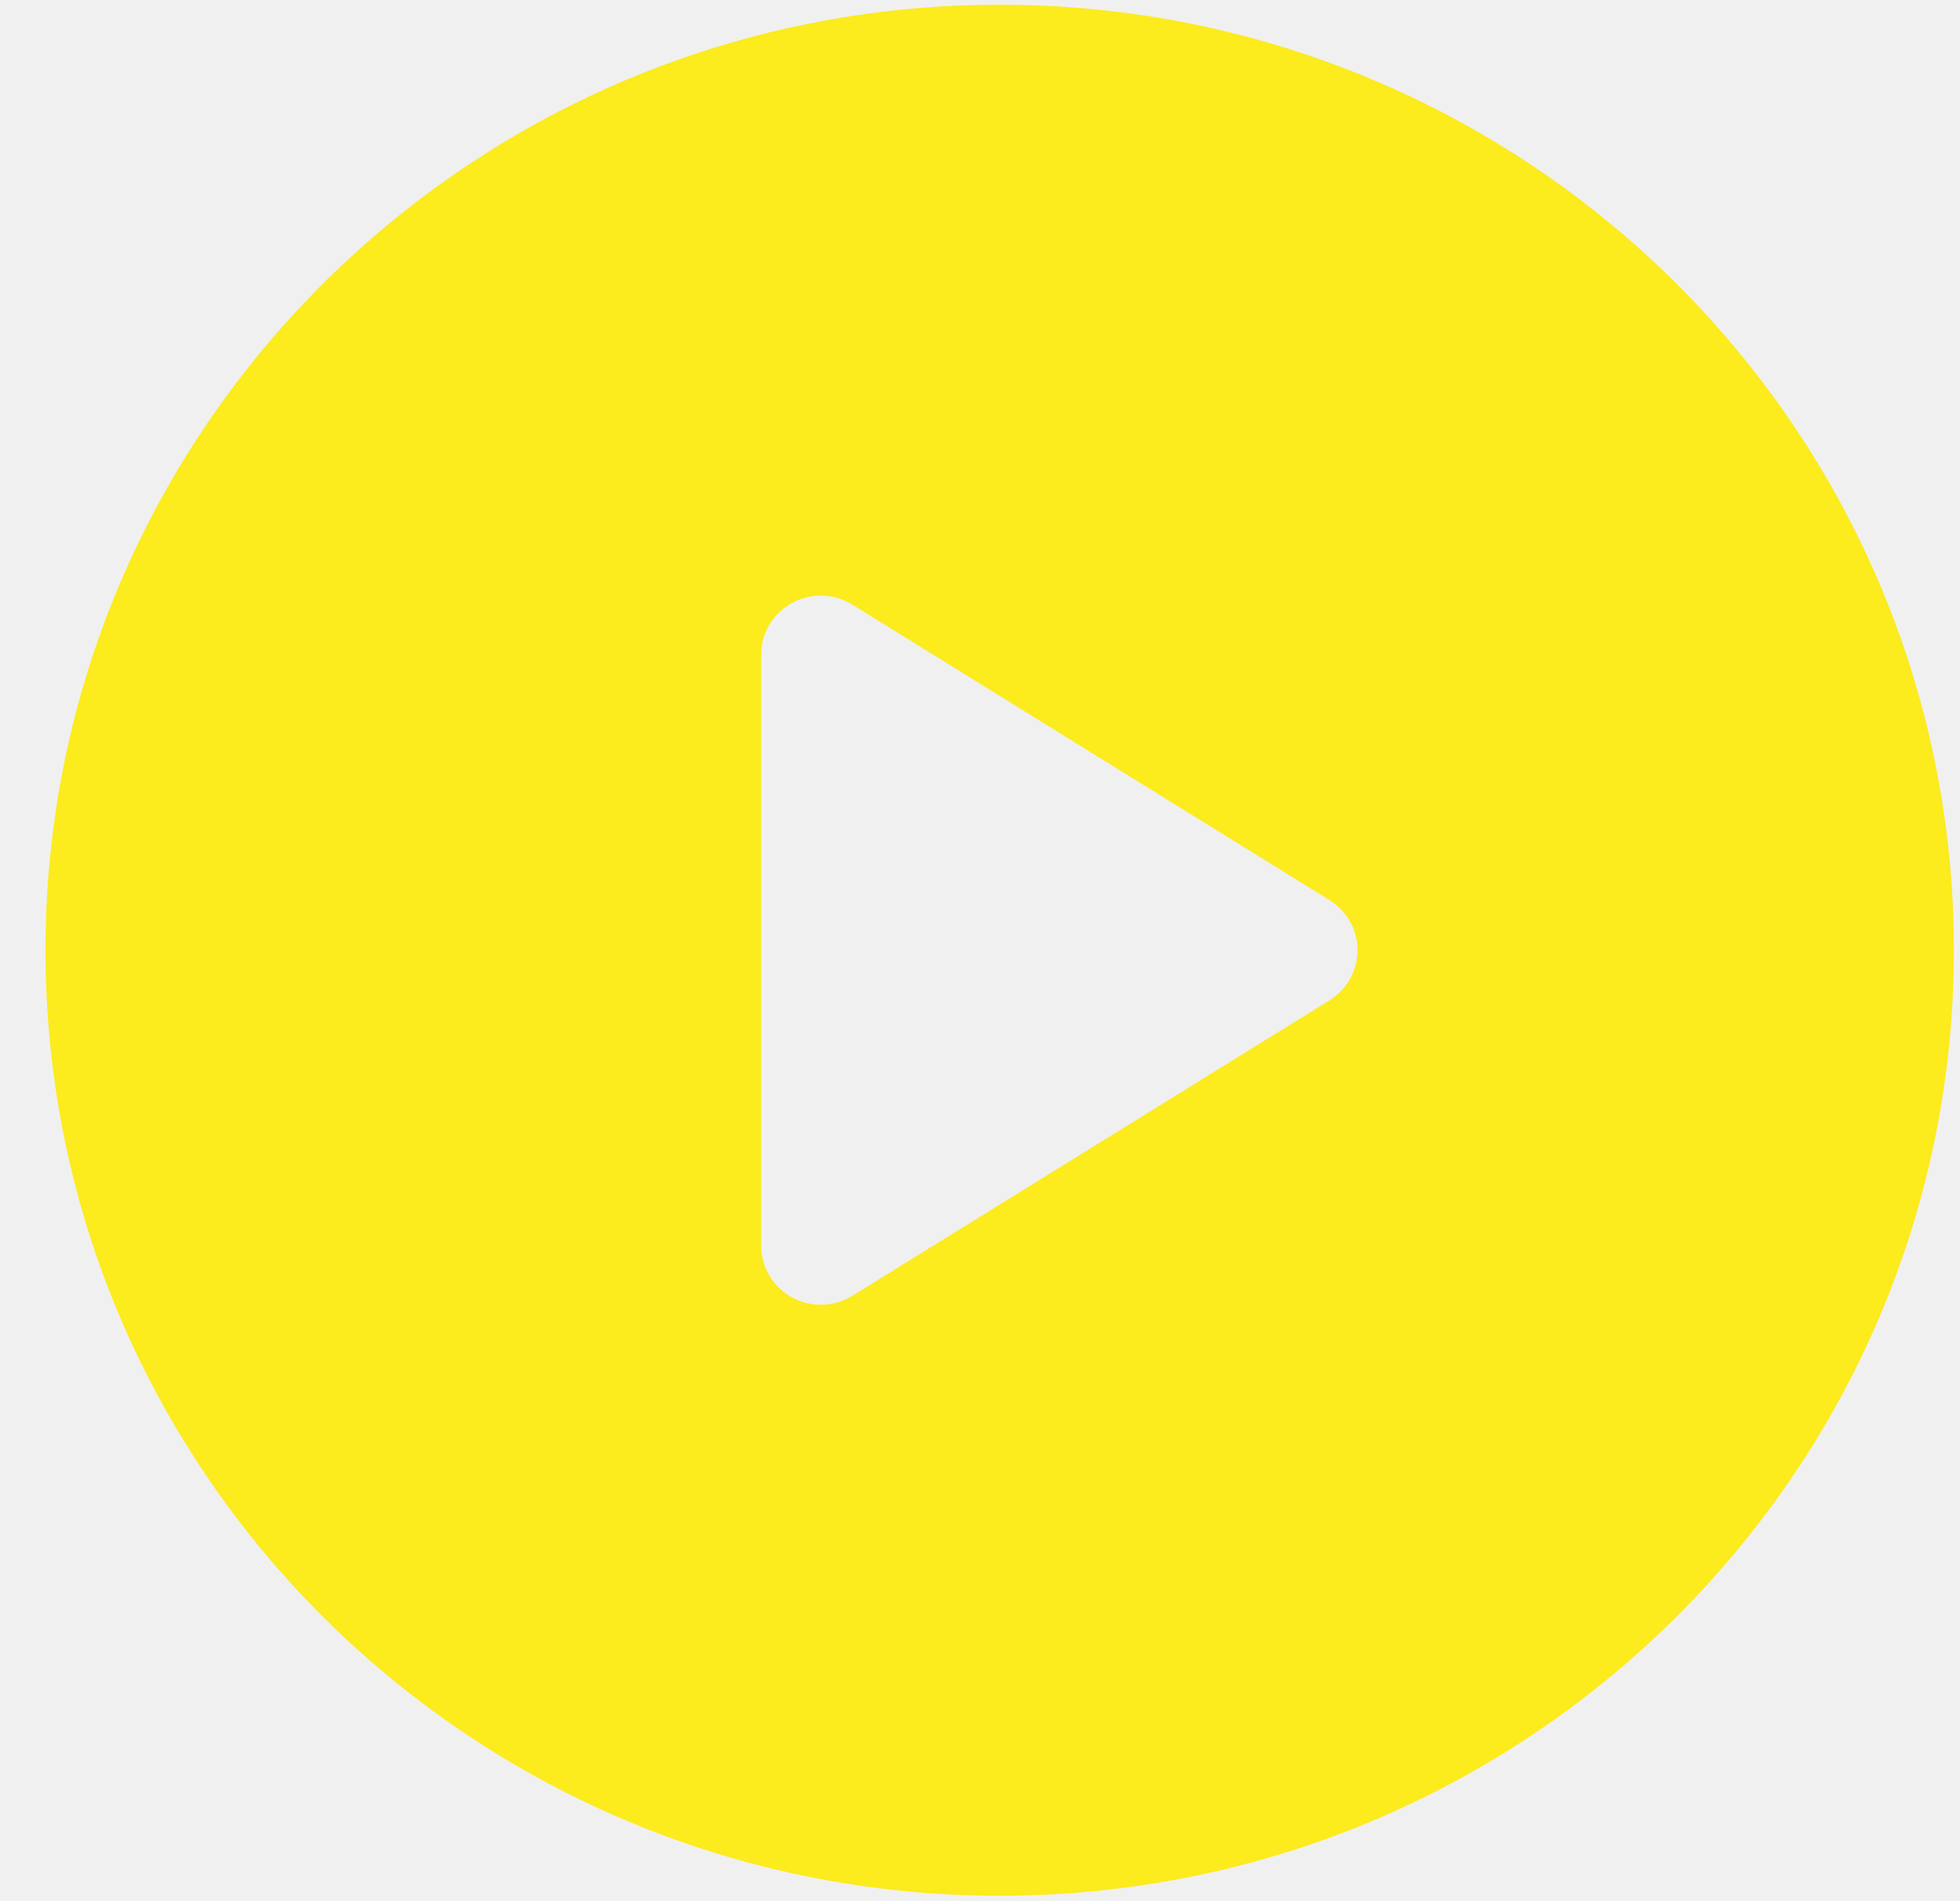
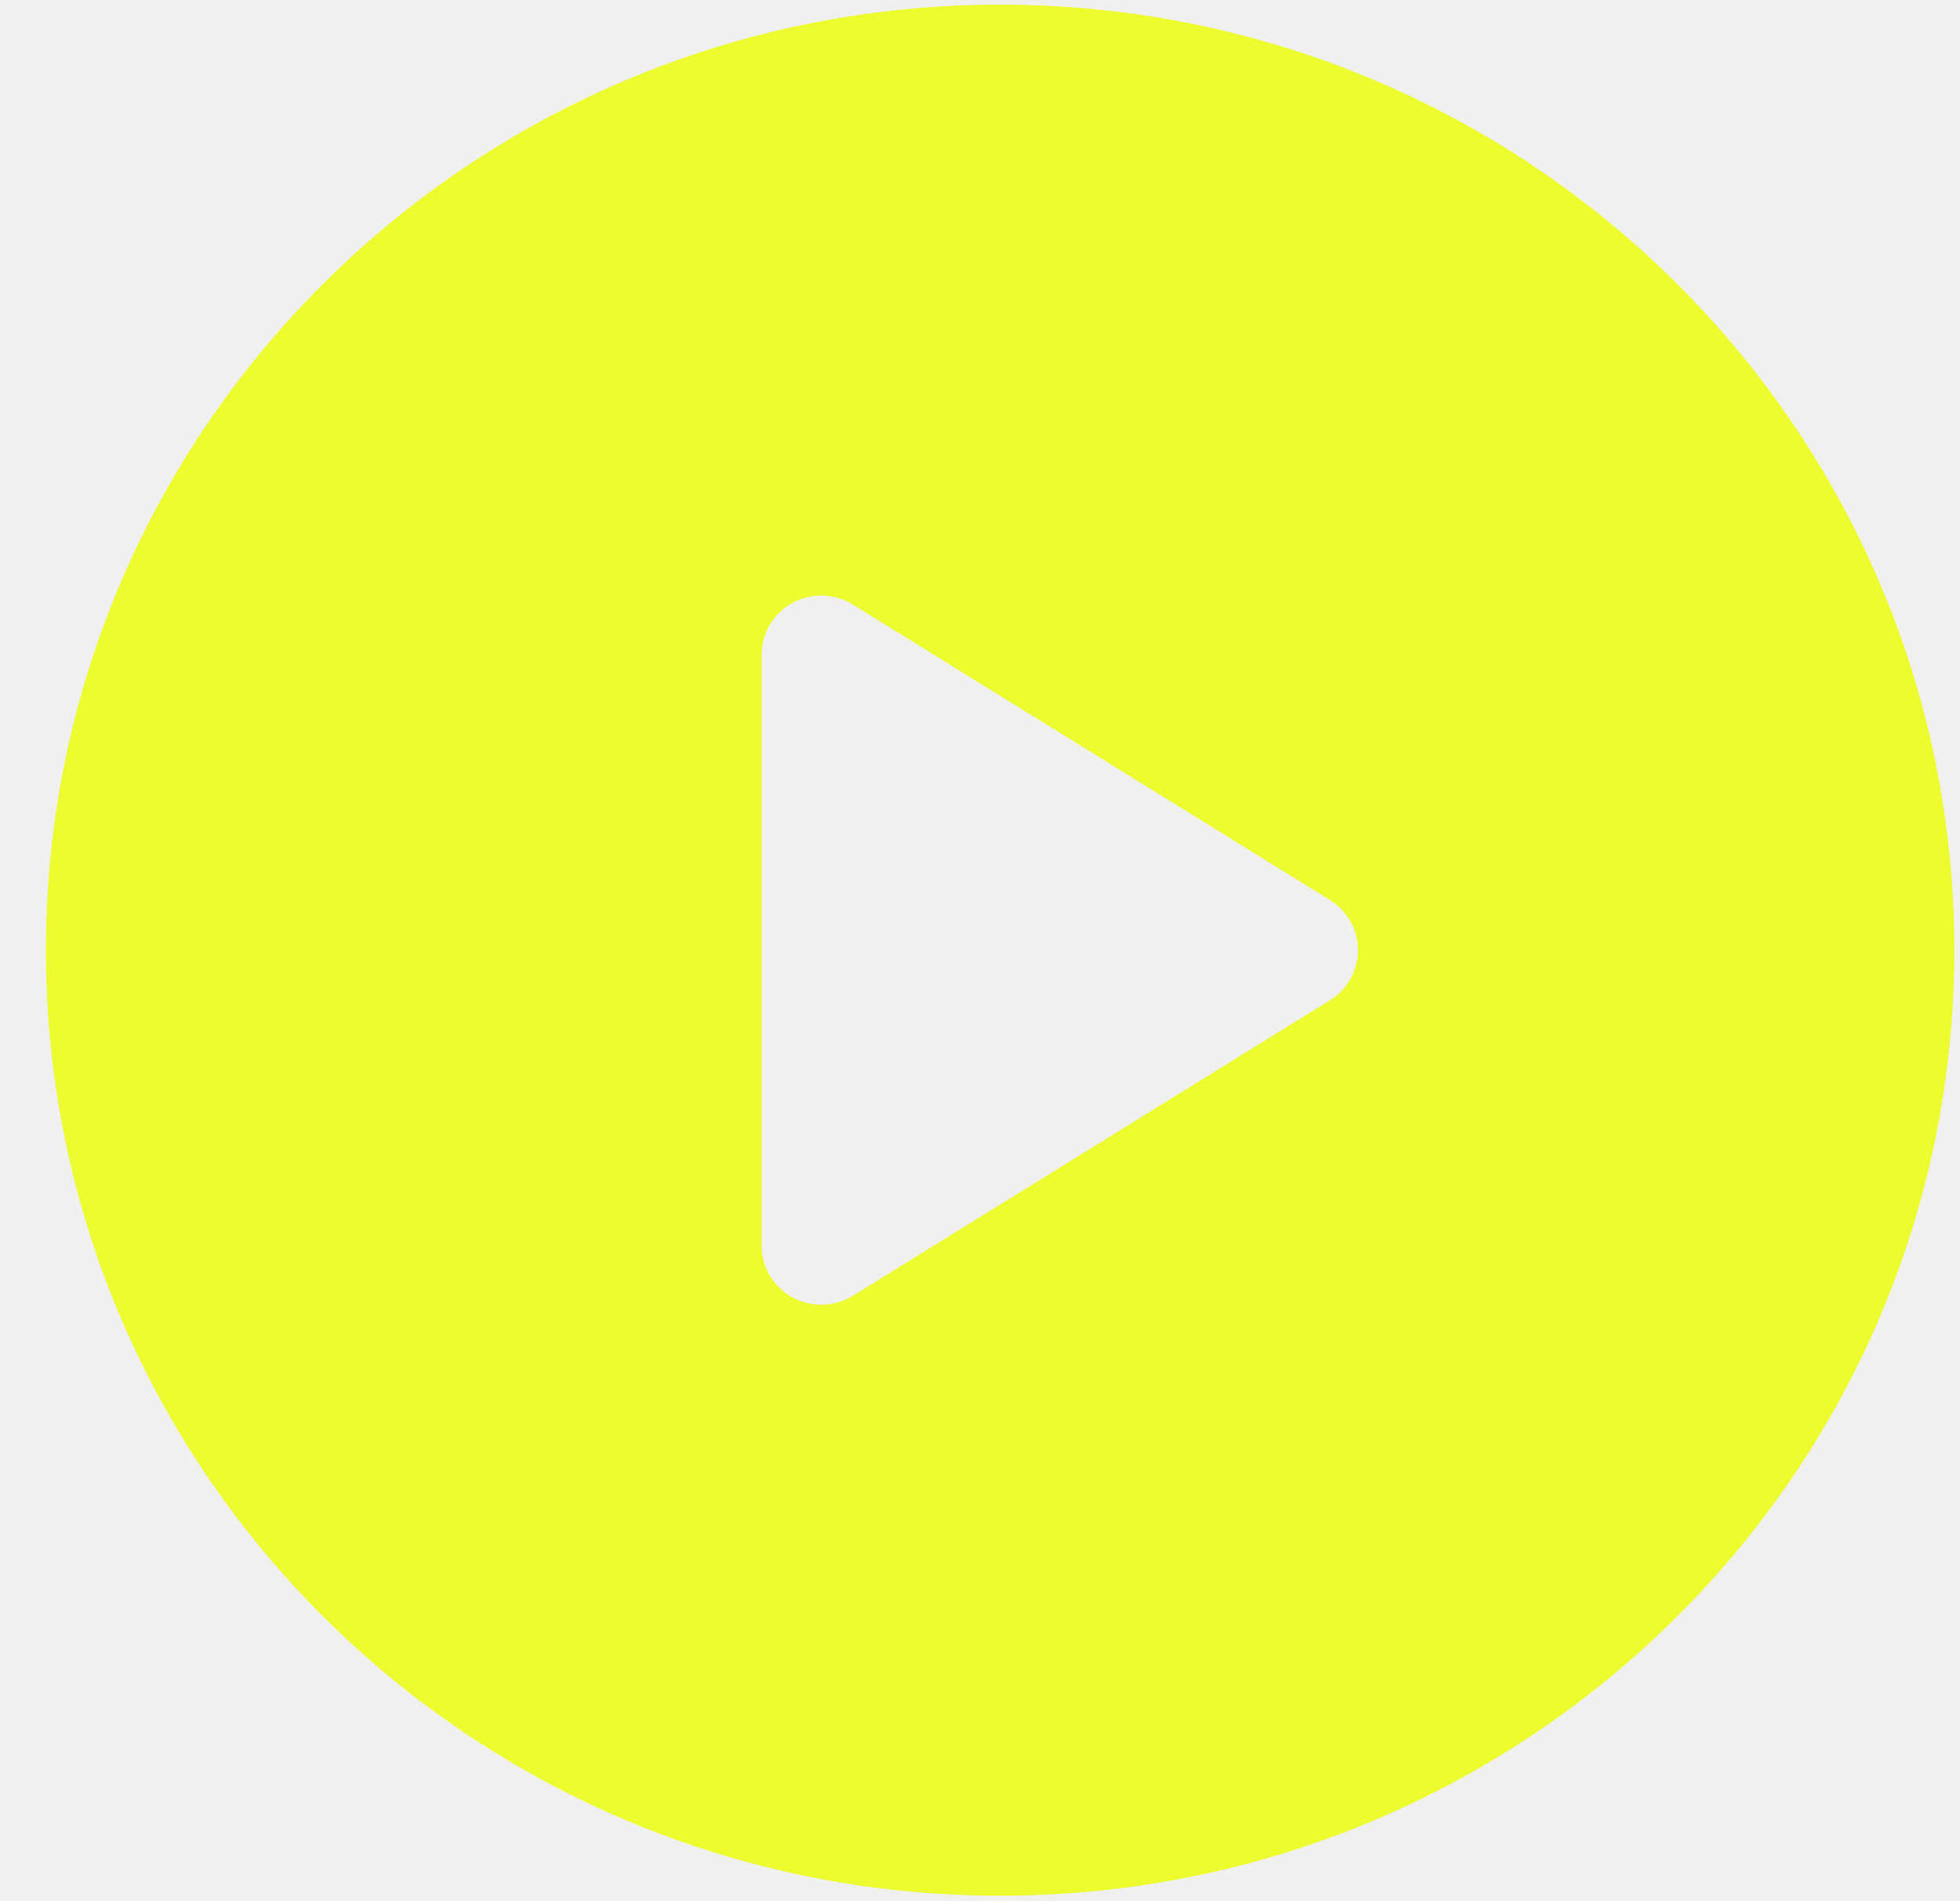
<svg xmlns="http://www.w3.org/2000/svg" width="33" height="32" viewBox="0 0 33 32" fill="none">
-   <g id="free-icon-play-button-109197 1">
-     <g clip-path="url(#clip0_2673_11498)">
-       <path id="Vector" d="M16.831 0.079C7.959 0.079 0.766 7.207 0.766 16C0.766 24.793 7.959 31.921 16.831 31.921C25.704 31.921 32.897 24.793 32.897 16C32.897 7.207 25.704 0.079 16.831 0.079ZM22.384 16.844L14.351 21.819C14.189 21.92 14.004 21.97 13.819 21.97C13.652 21.97 13.484 21.929 13.332 21.845C13.013 21.67 12.815 21.337 12.815 20.975V11.024C12.815 10.662 13.013 10.33 13.332 10.154C13.651 9.978 14.042 9.989 14.351 10.181L22.384 15.156C22.678 15.338 22.856 15.657 22.856 16C22.856 16.343 22.678 16.662 22.384 16.844Z" fill="#FCEB1D" />
-     </g>
+   <g clip-path="url(#clip0_1557_36199)">
+     <path d="M16.839 0.078C7.966 0.078 0.773 7.206 0.773 15.999C0.773 24.792 7.966 31.921 16.839 31.921C25.712 31.921 32.905 24.792 32.905 15.999C32.905 7.206 25.712 0.078 16.839 0.078ZM22.392 16.843L14.359 21.819C14.197 21.919 14.012 21.97 13.827 21.97C13.659 21.97 13.492 21.928 13.34 21.845C13.021 21.669 12.823 21.337 12.823 20.975V11.024C12.823 10.662 13.021 10.329 13.34 10.154C13.659 9.977 14.05 9.988 14.359 10.18L22.392 15.155C22.685 15.338 22.864 15.656 22.864 15.999C22.864 16.342 22.685 16.661 22.392 16.843Z" fill="#ECFC2F" />
  </g>
  <defs>
-     <clipPath id="clip0_2673_11498">
-       <rect x="0.766" y="0.079" width="32.132" height="31.842" rx="8" fill="white" />
+     <clipPath id="clip0_1557_36199">
+       <rect x="0.773" y="0.078" width="32.132" height="31.842" rx="8" fill="white" />
    </clipPath>
  </defs>
</svg>
